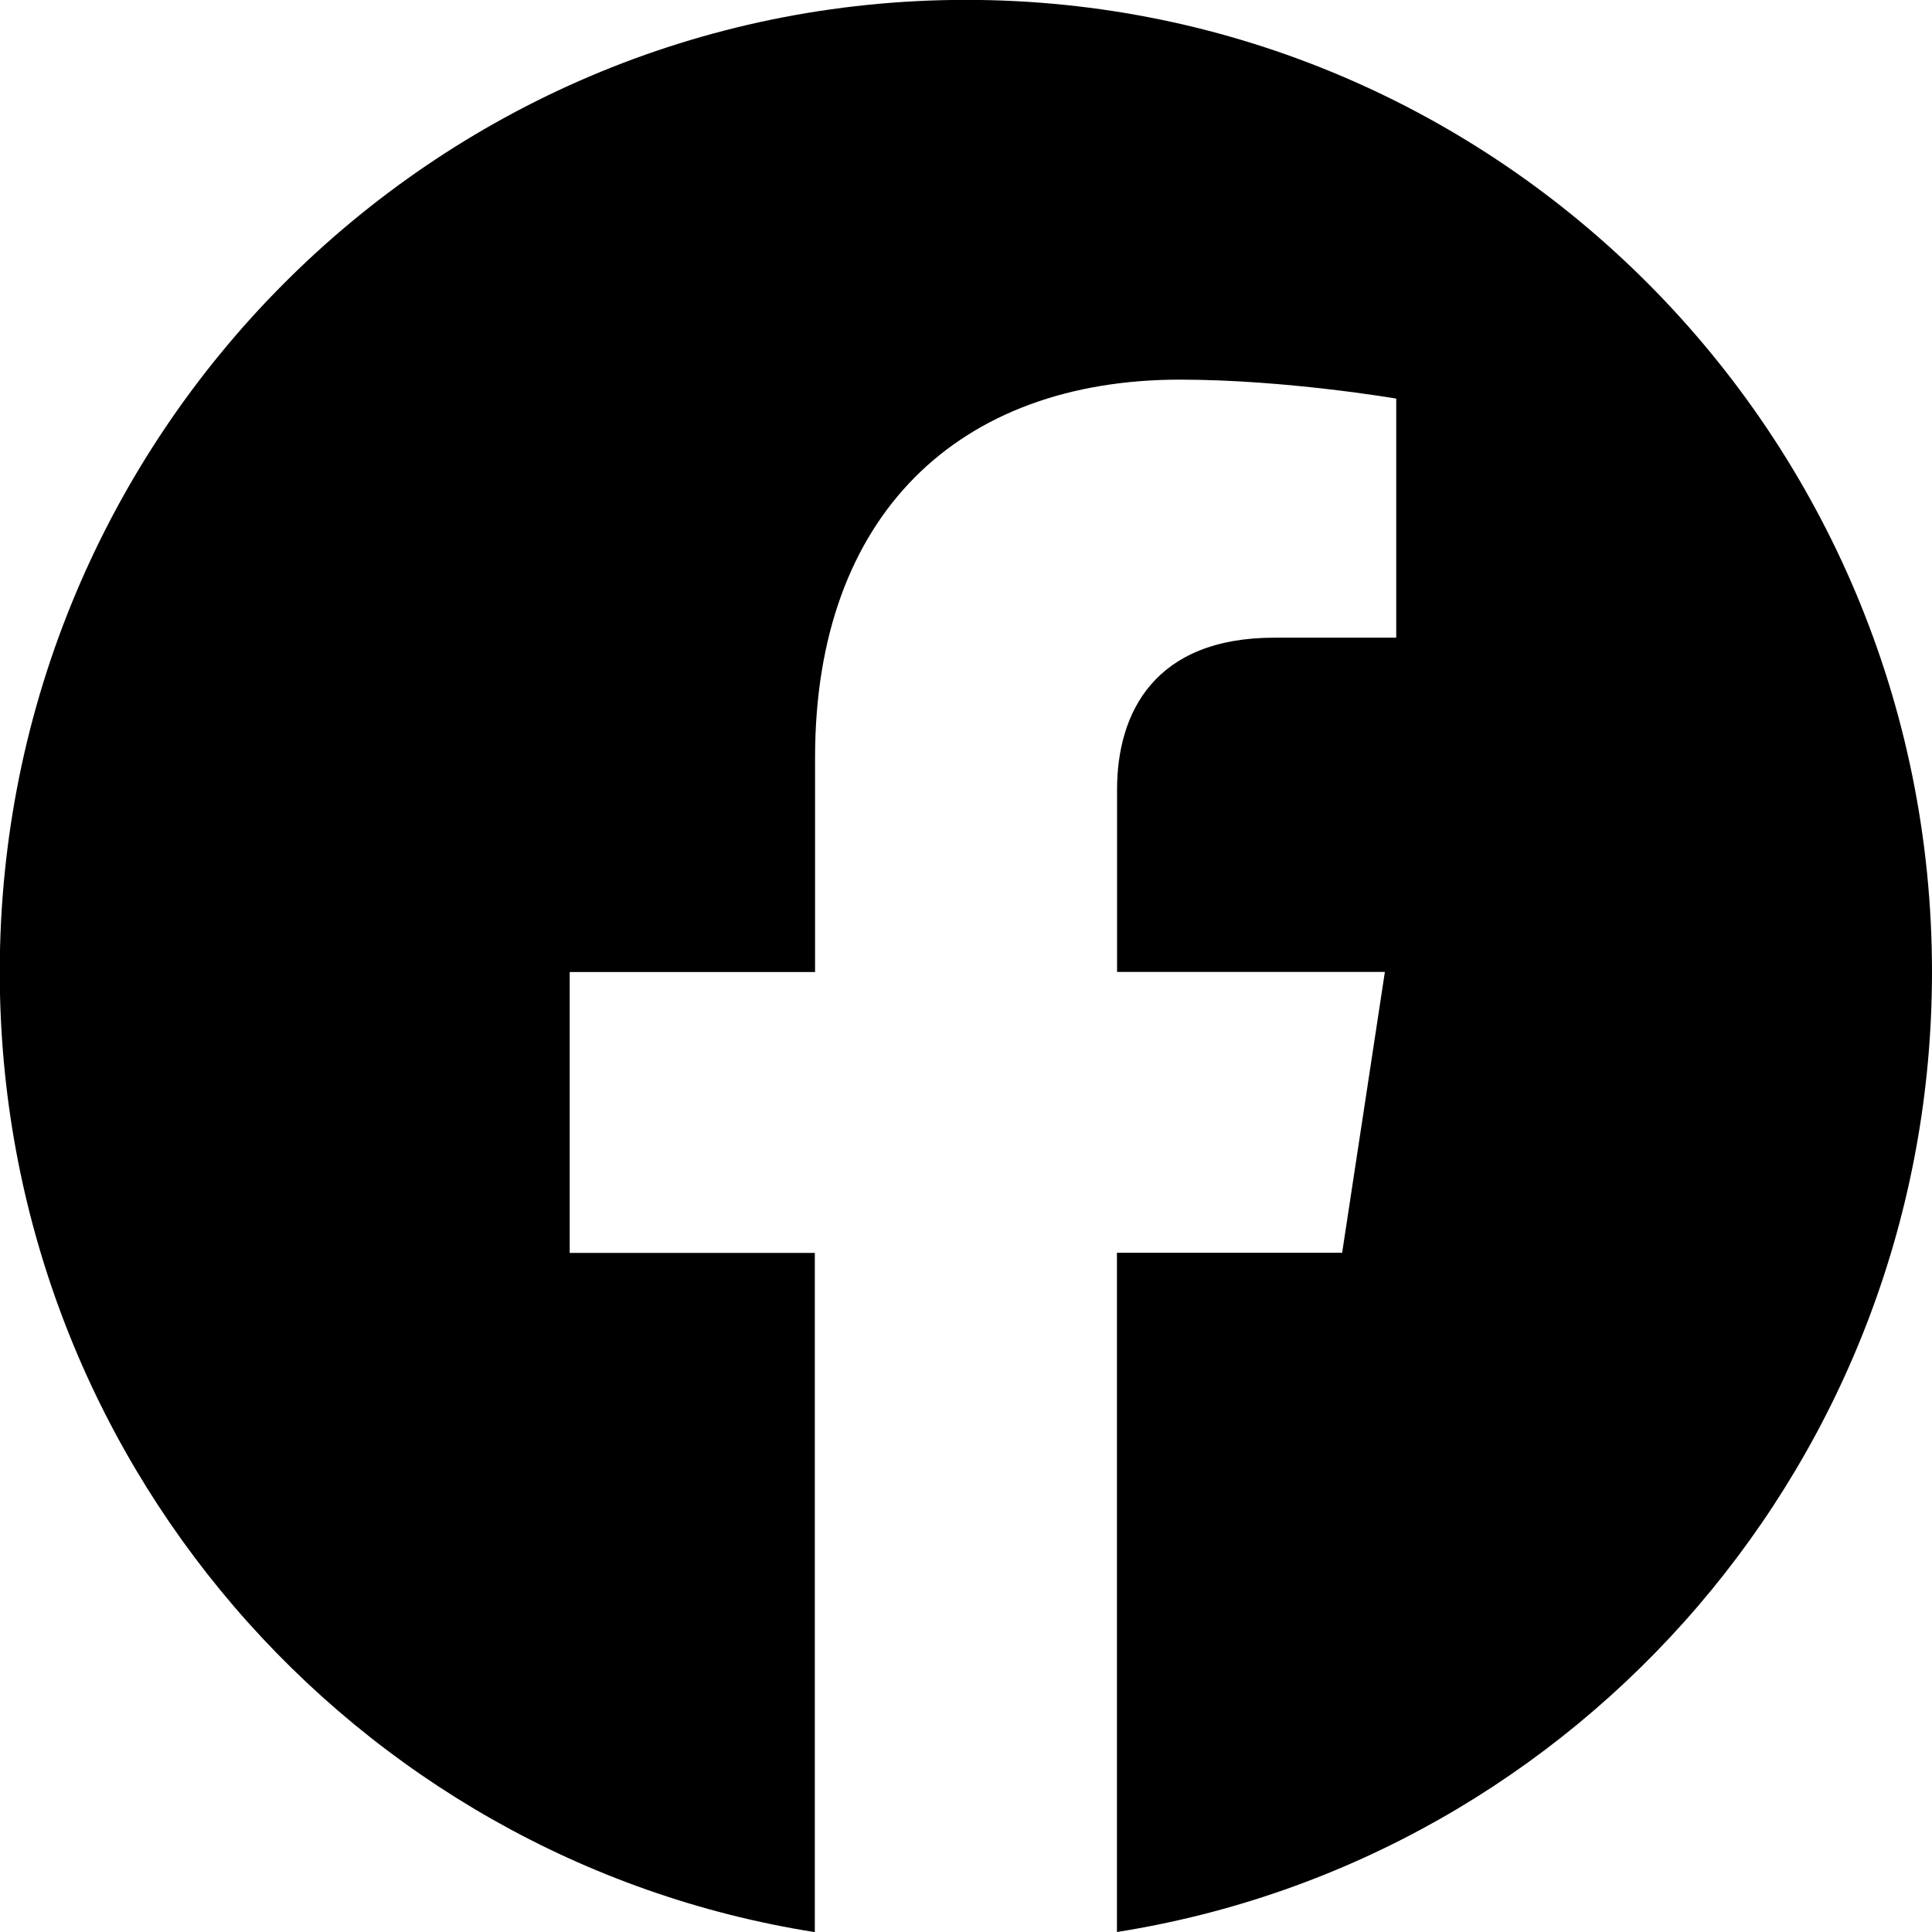
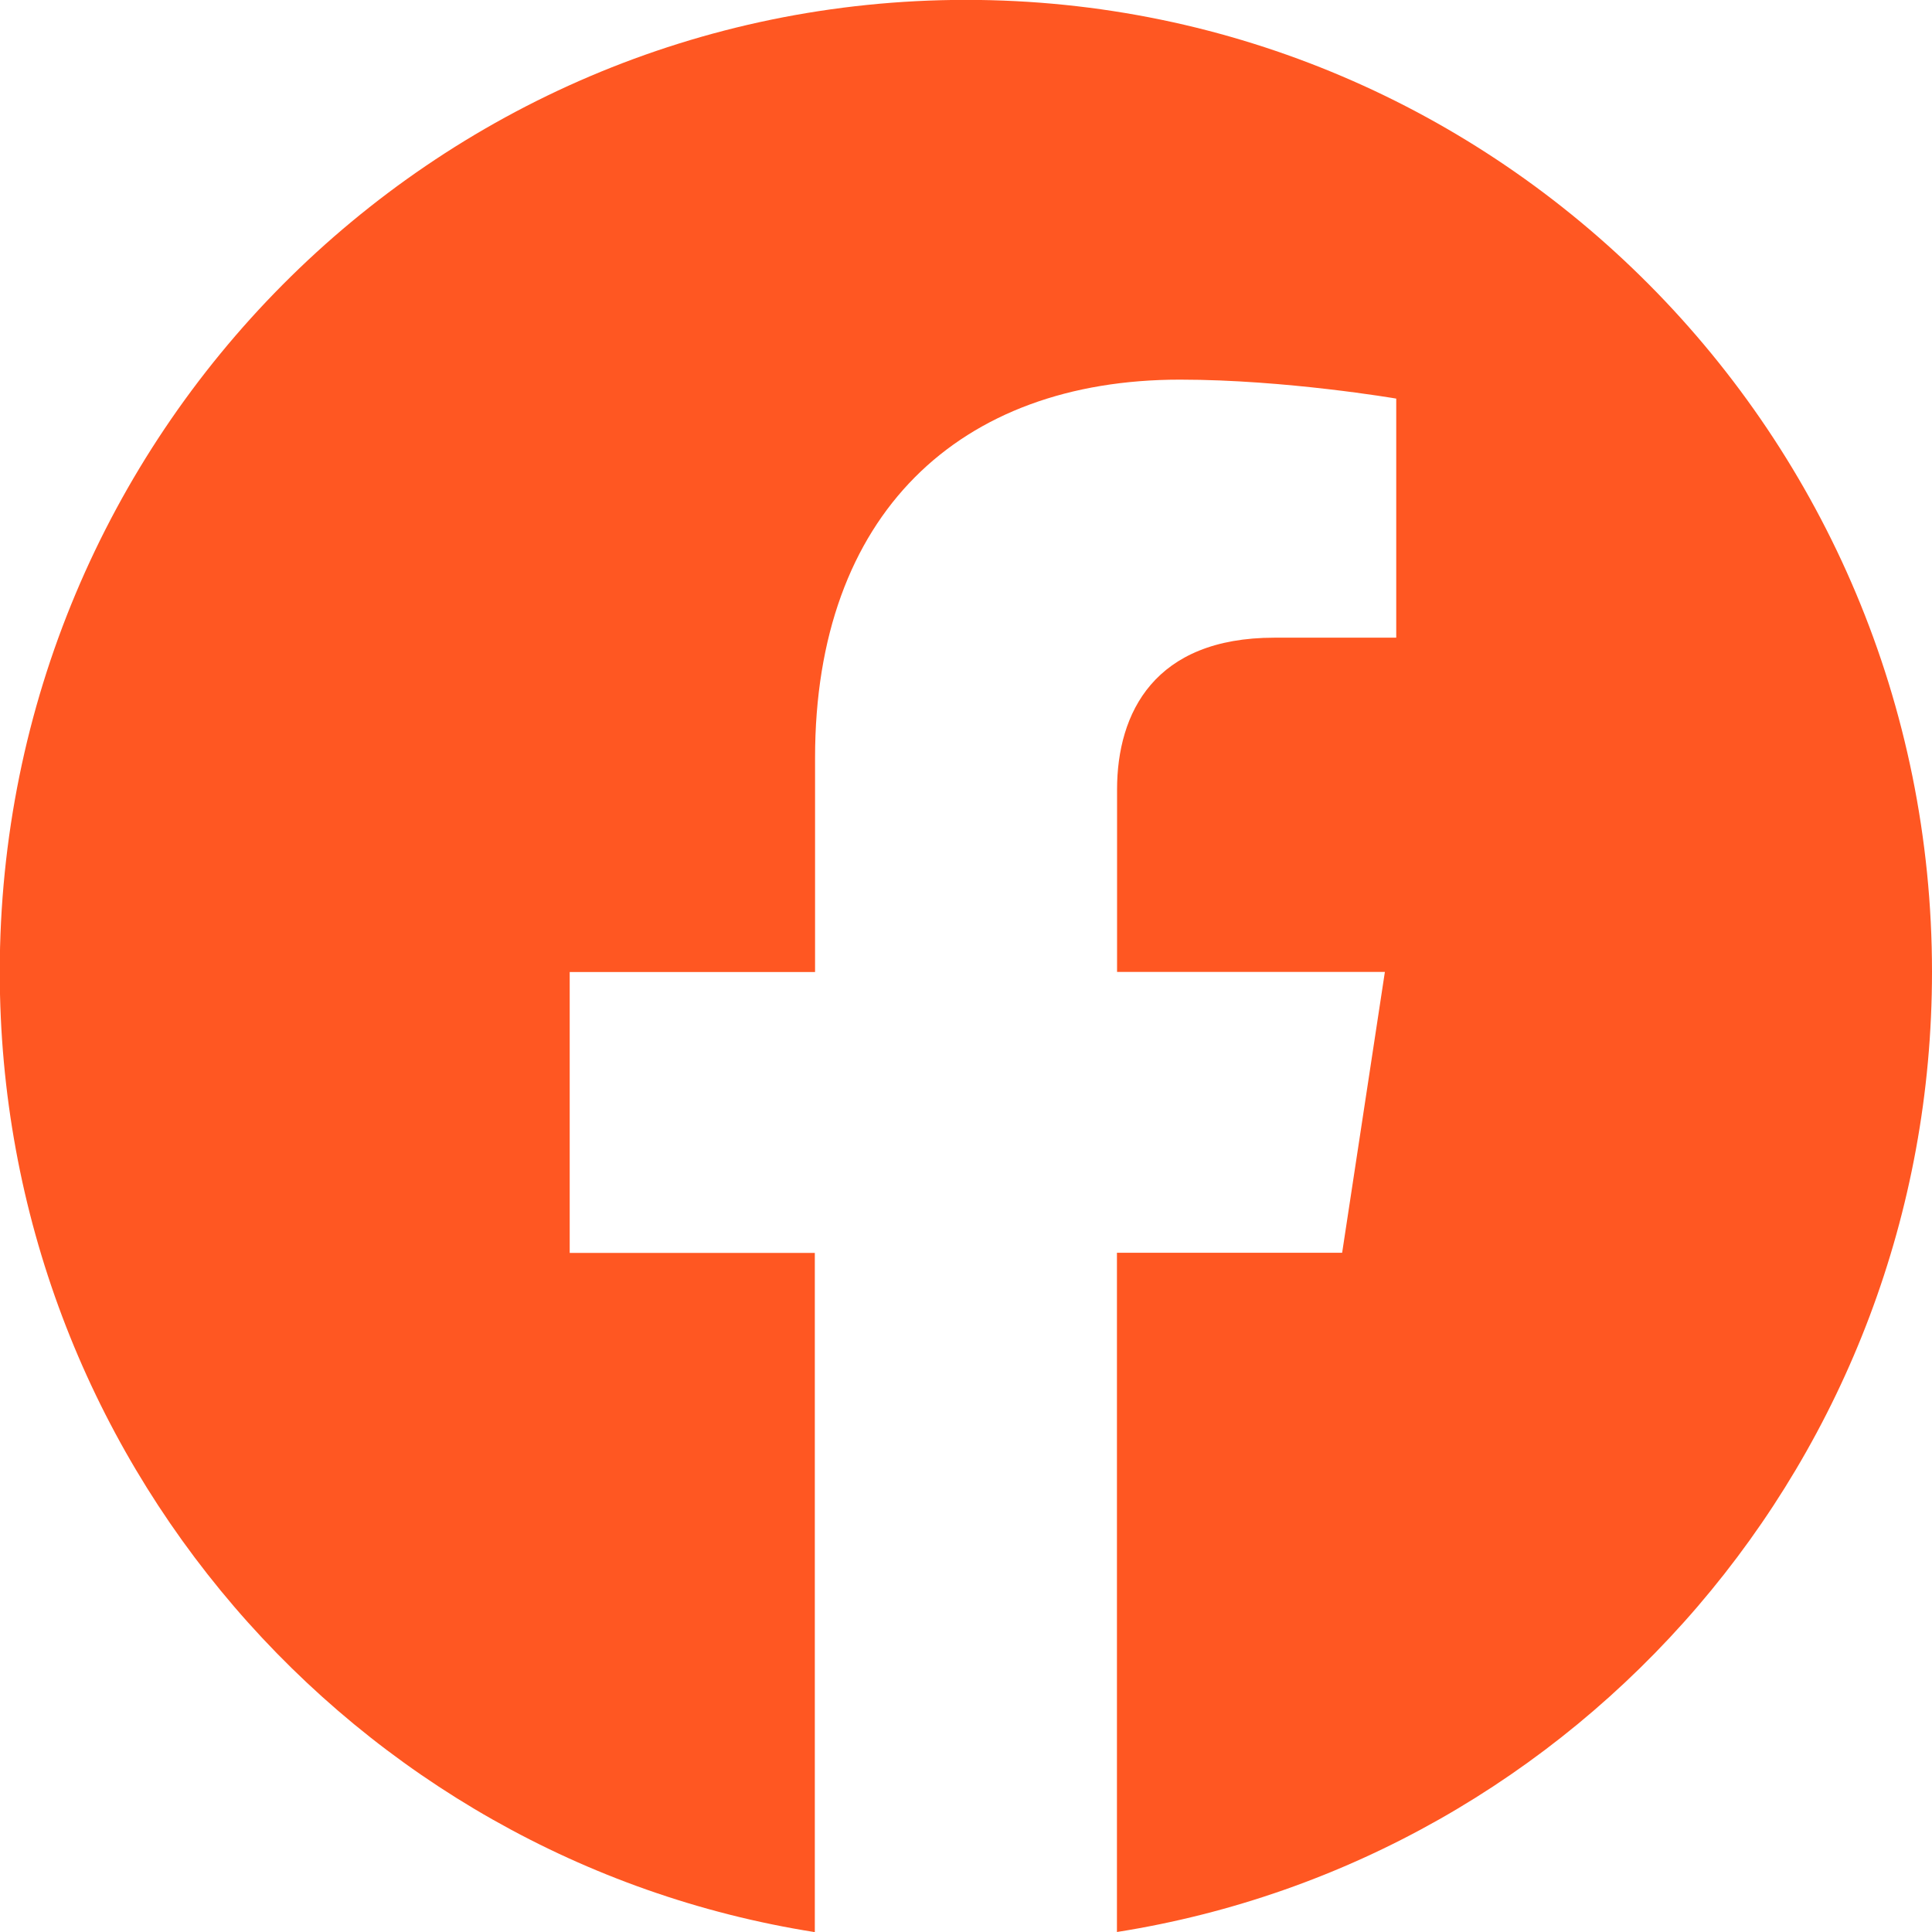
- <svg xmlns="http://www.w3.org/2000/svg" width="16" height="16" fill="currentColor" class="bi bi-facebook" viewBox="0 0 16 16">
+ <svg xmlns="http://www.w3.org/2000/svg" width="32" height="32" fill="#FF5722" class="bi bi-facebook" viewBox="0 0 16 16">
  <path d="M16 8.049c0-4.446-3.582-8.05-8-8.05C3.58 0-.002 3.603-.002 8.05c0 4.017 2.926 7.347 6.75 7.951v-5.625h-2.03V8.05H6.75V6.275c0-2.017 1.195-3.131 3.022-3.131.876 0 1.791.157 1.791.157v1.98h-1.009c-.993 0-1.303.621-1.303 1.258v1.51h2.218l-.354 2.326H9.25V16c3.824-.604 6.75-3.934 6.75-7.951" />
</svg>
